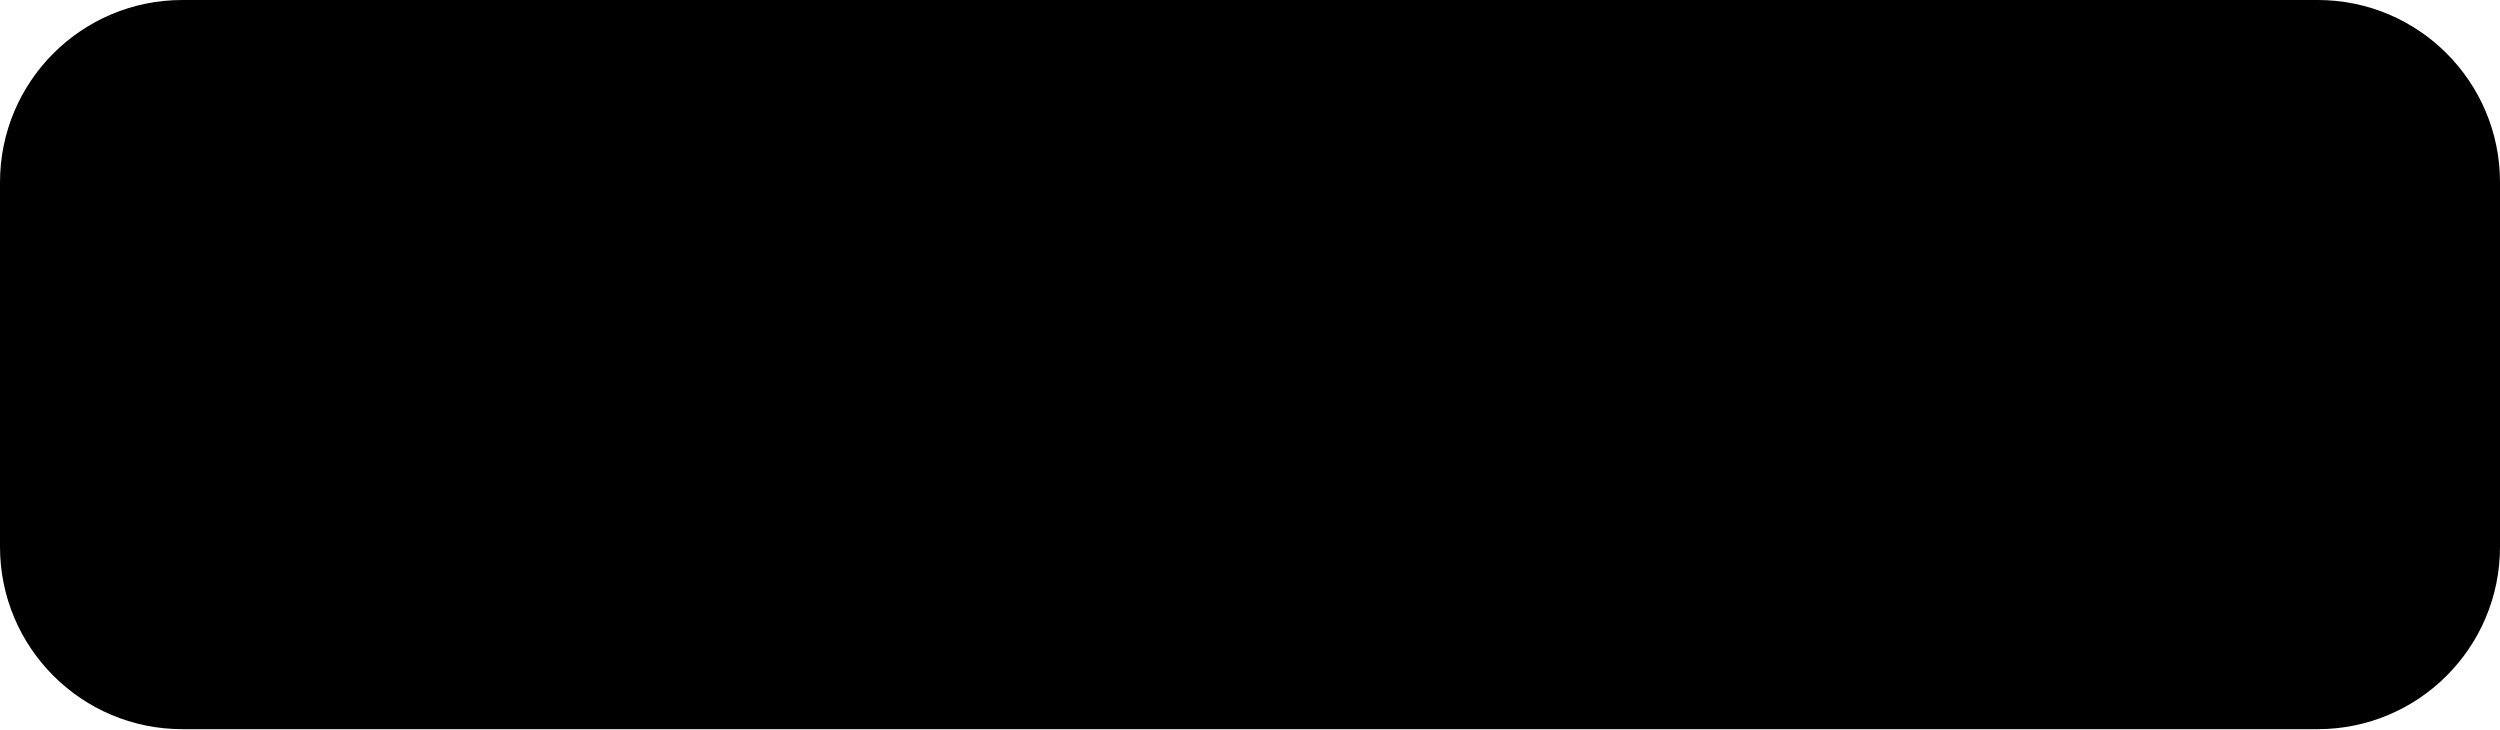
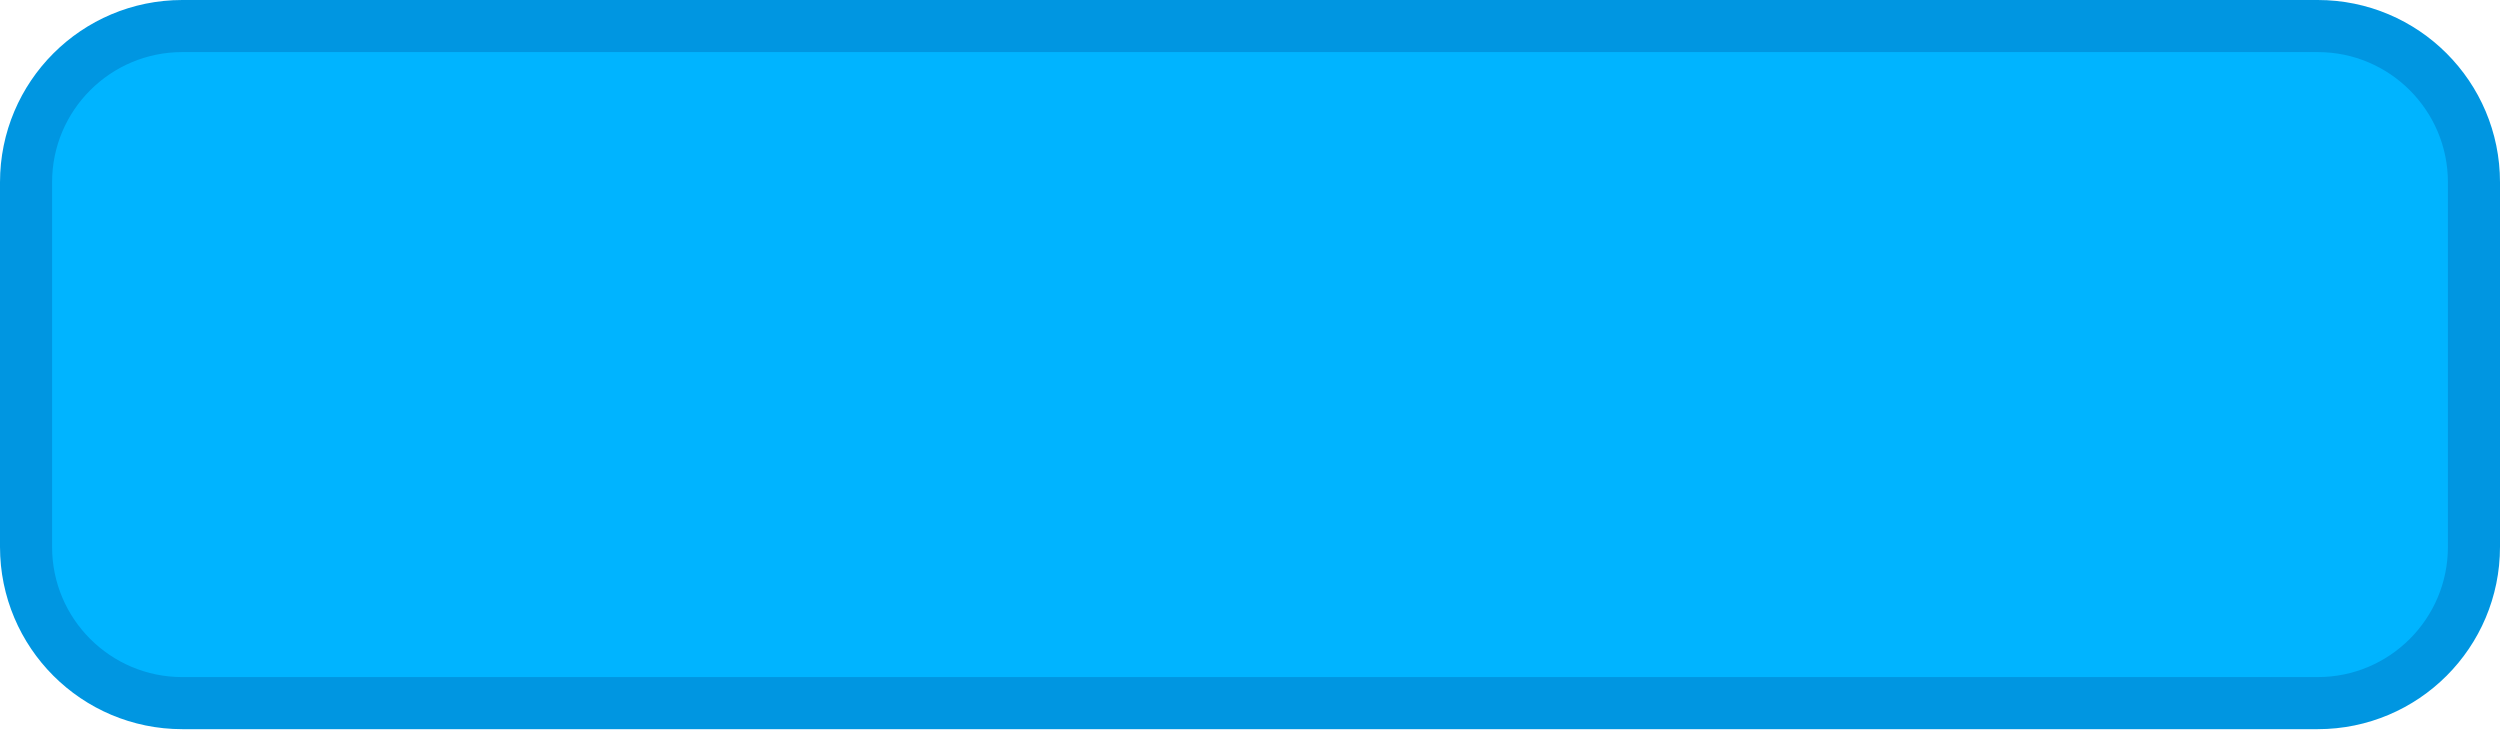
<svg xmlns="http://www.w3.org/2000/svg" width="96" height="28" viewBox="0 0 96 28" role="img" aria-label="Color swatch">
-   <rect x="1" y="1" width="94" height="26" rx="6" fill="#000000" stroke="#000000" stroke-width="2" />
+   <rect x="1" y="1" width="94" height="26" rx="6" fill="#00b4ff" stroke="#0096e1" stroke-width="2" />
</svg>
